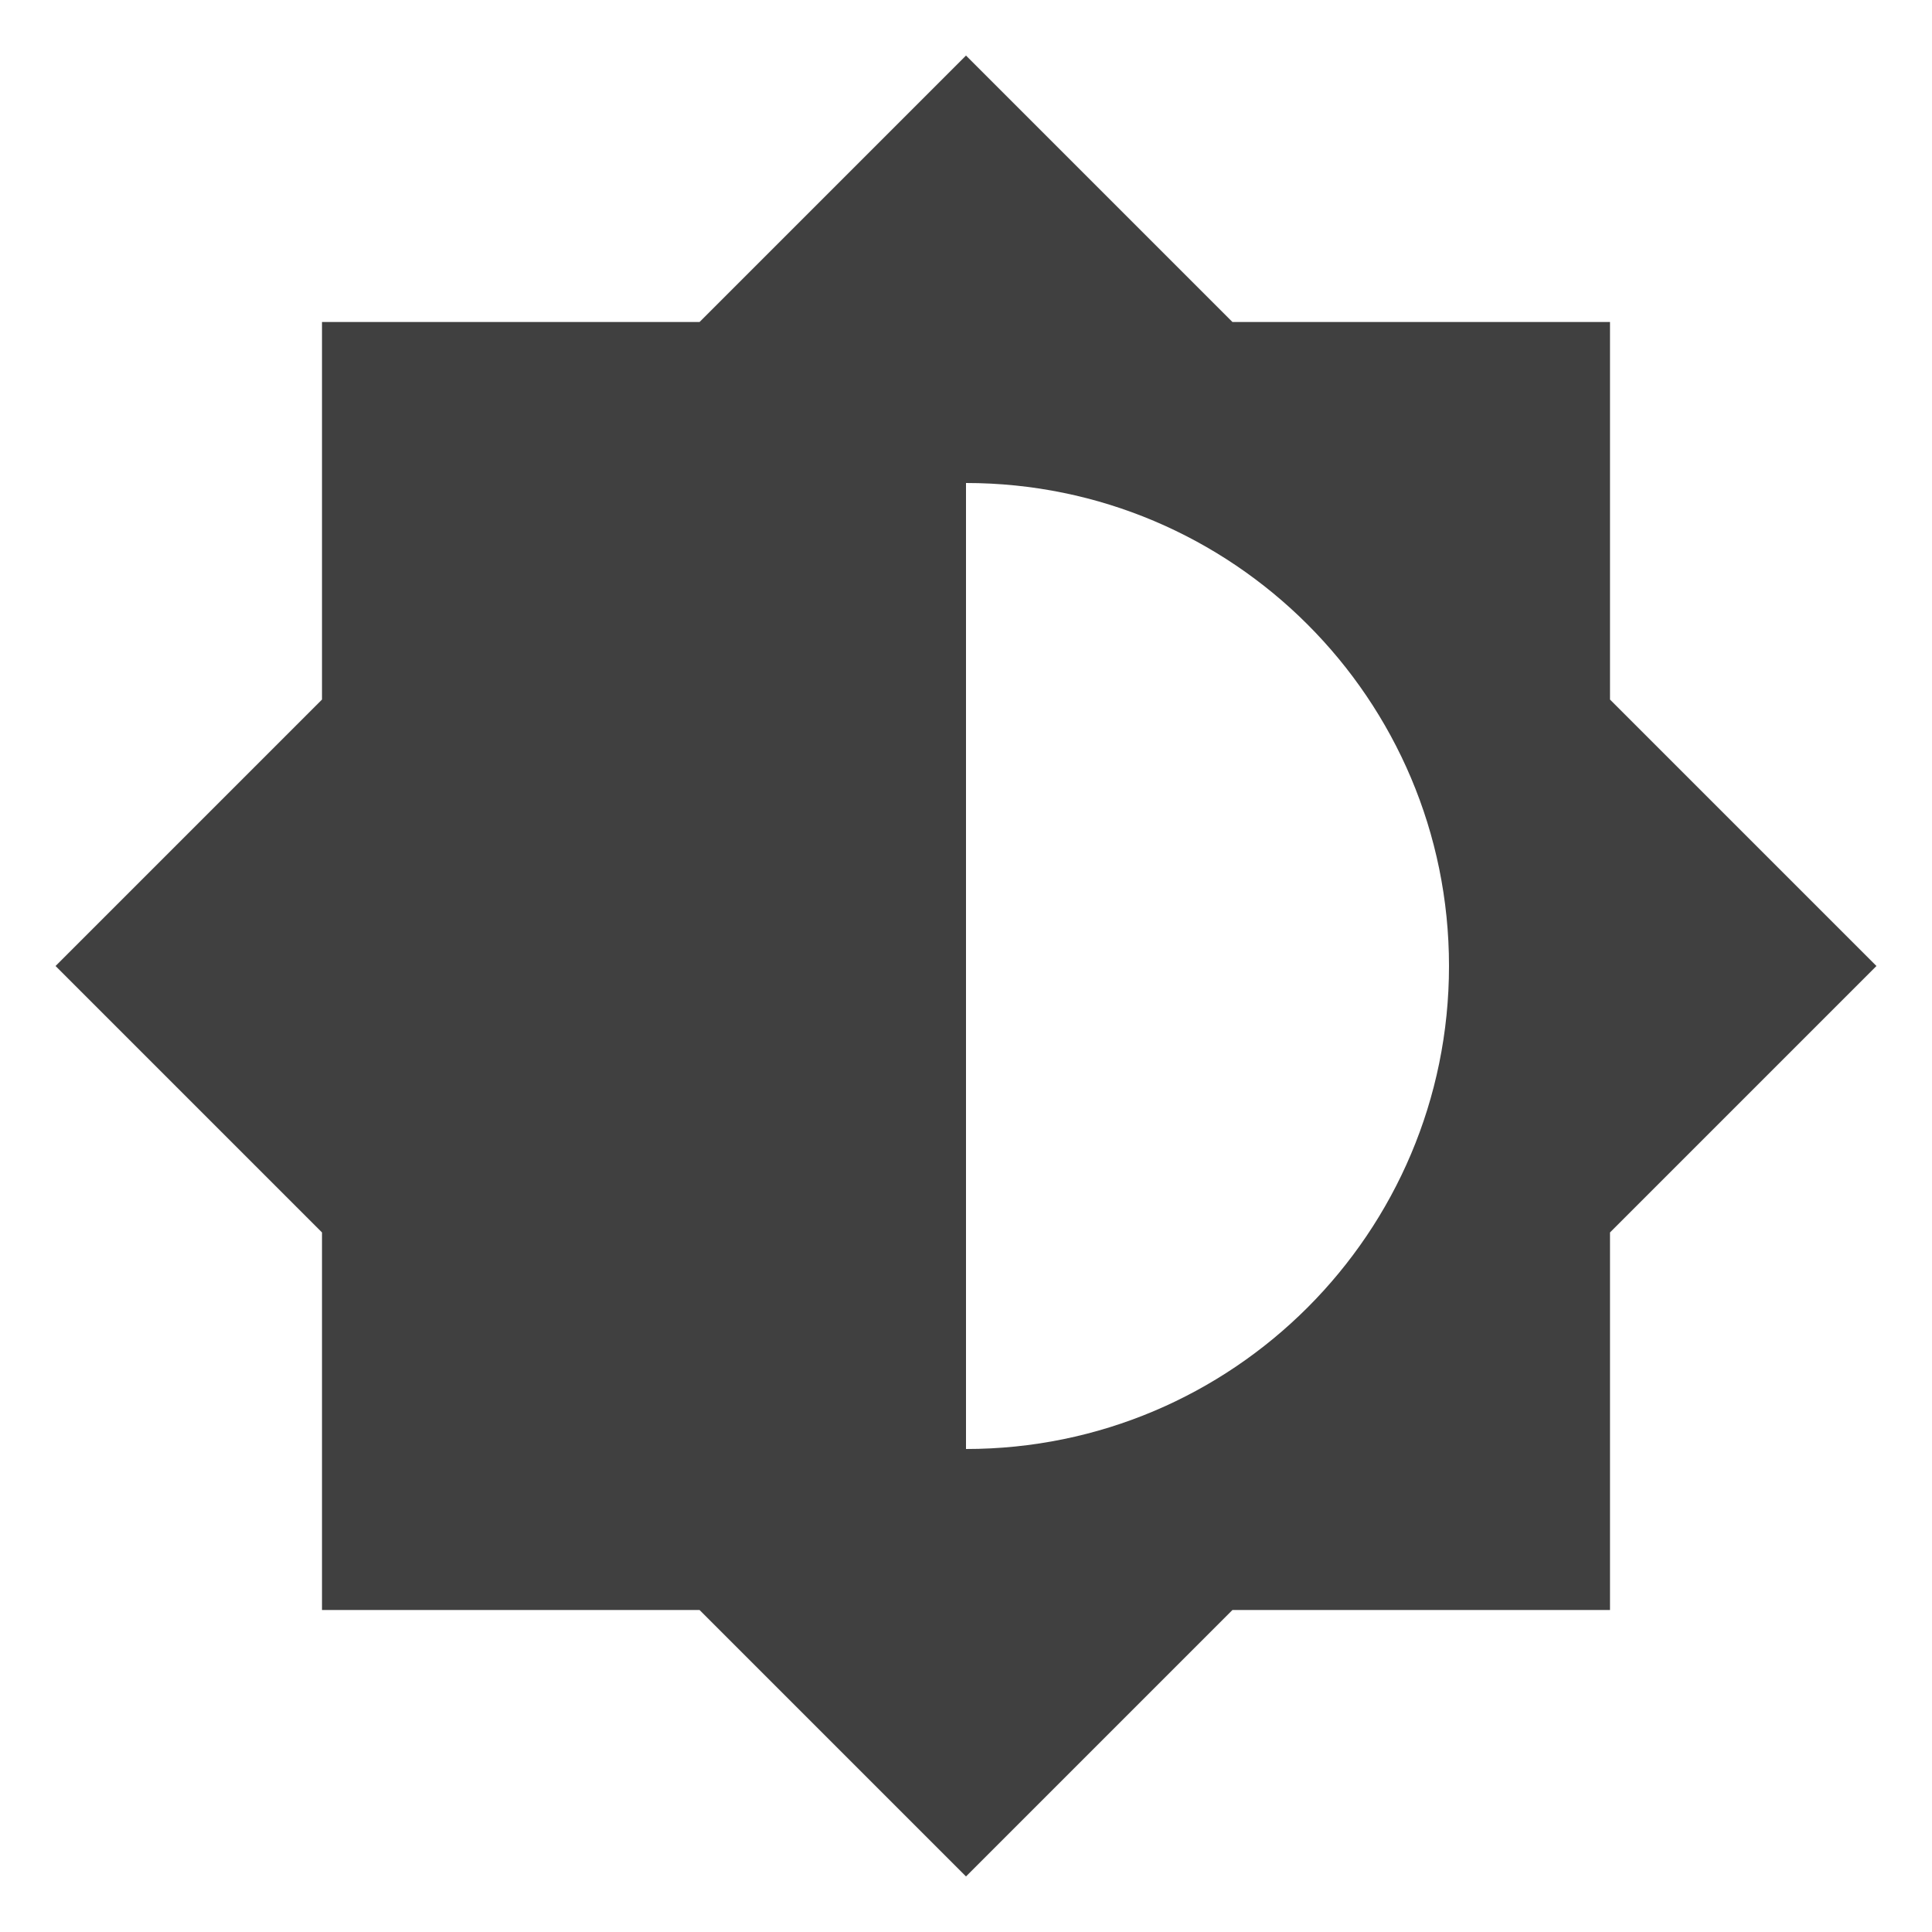
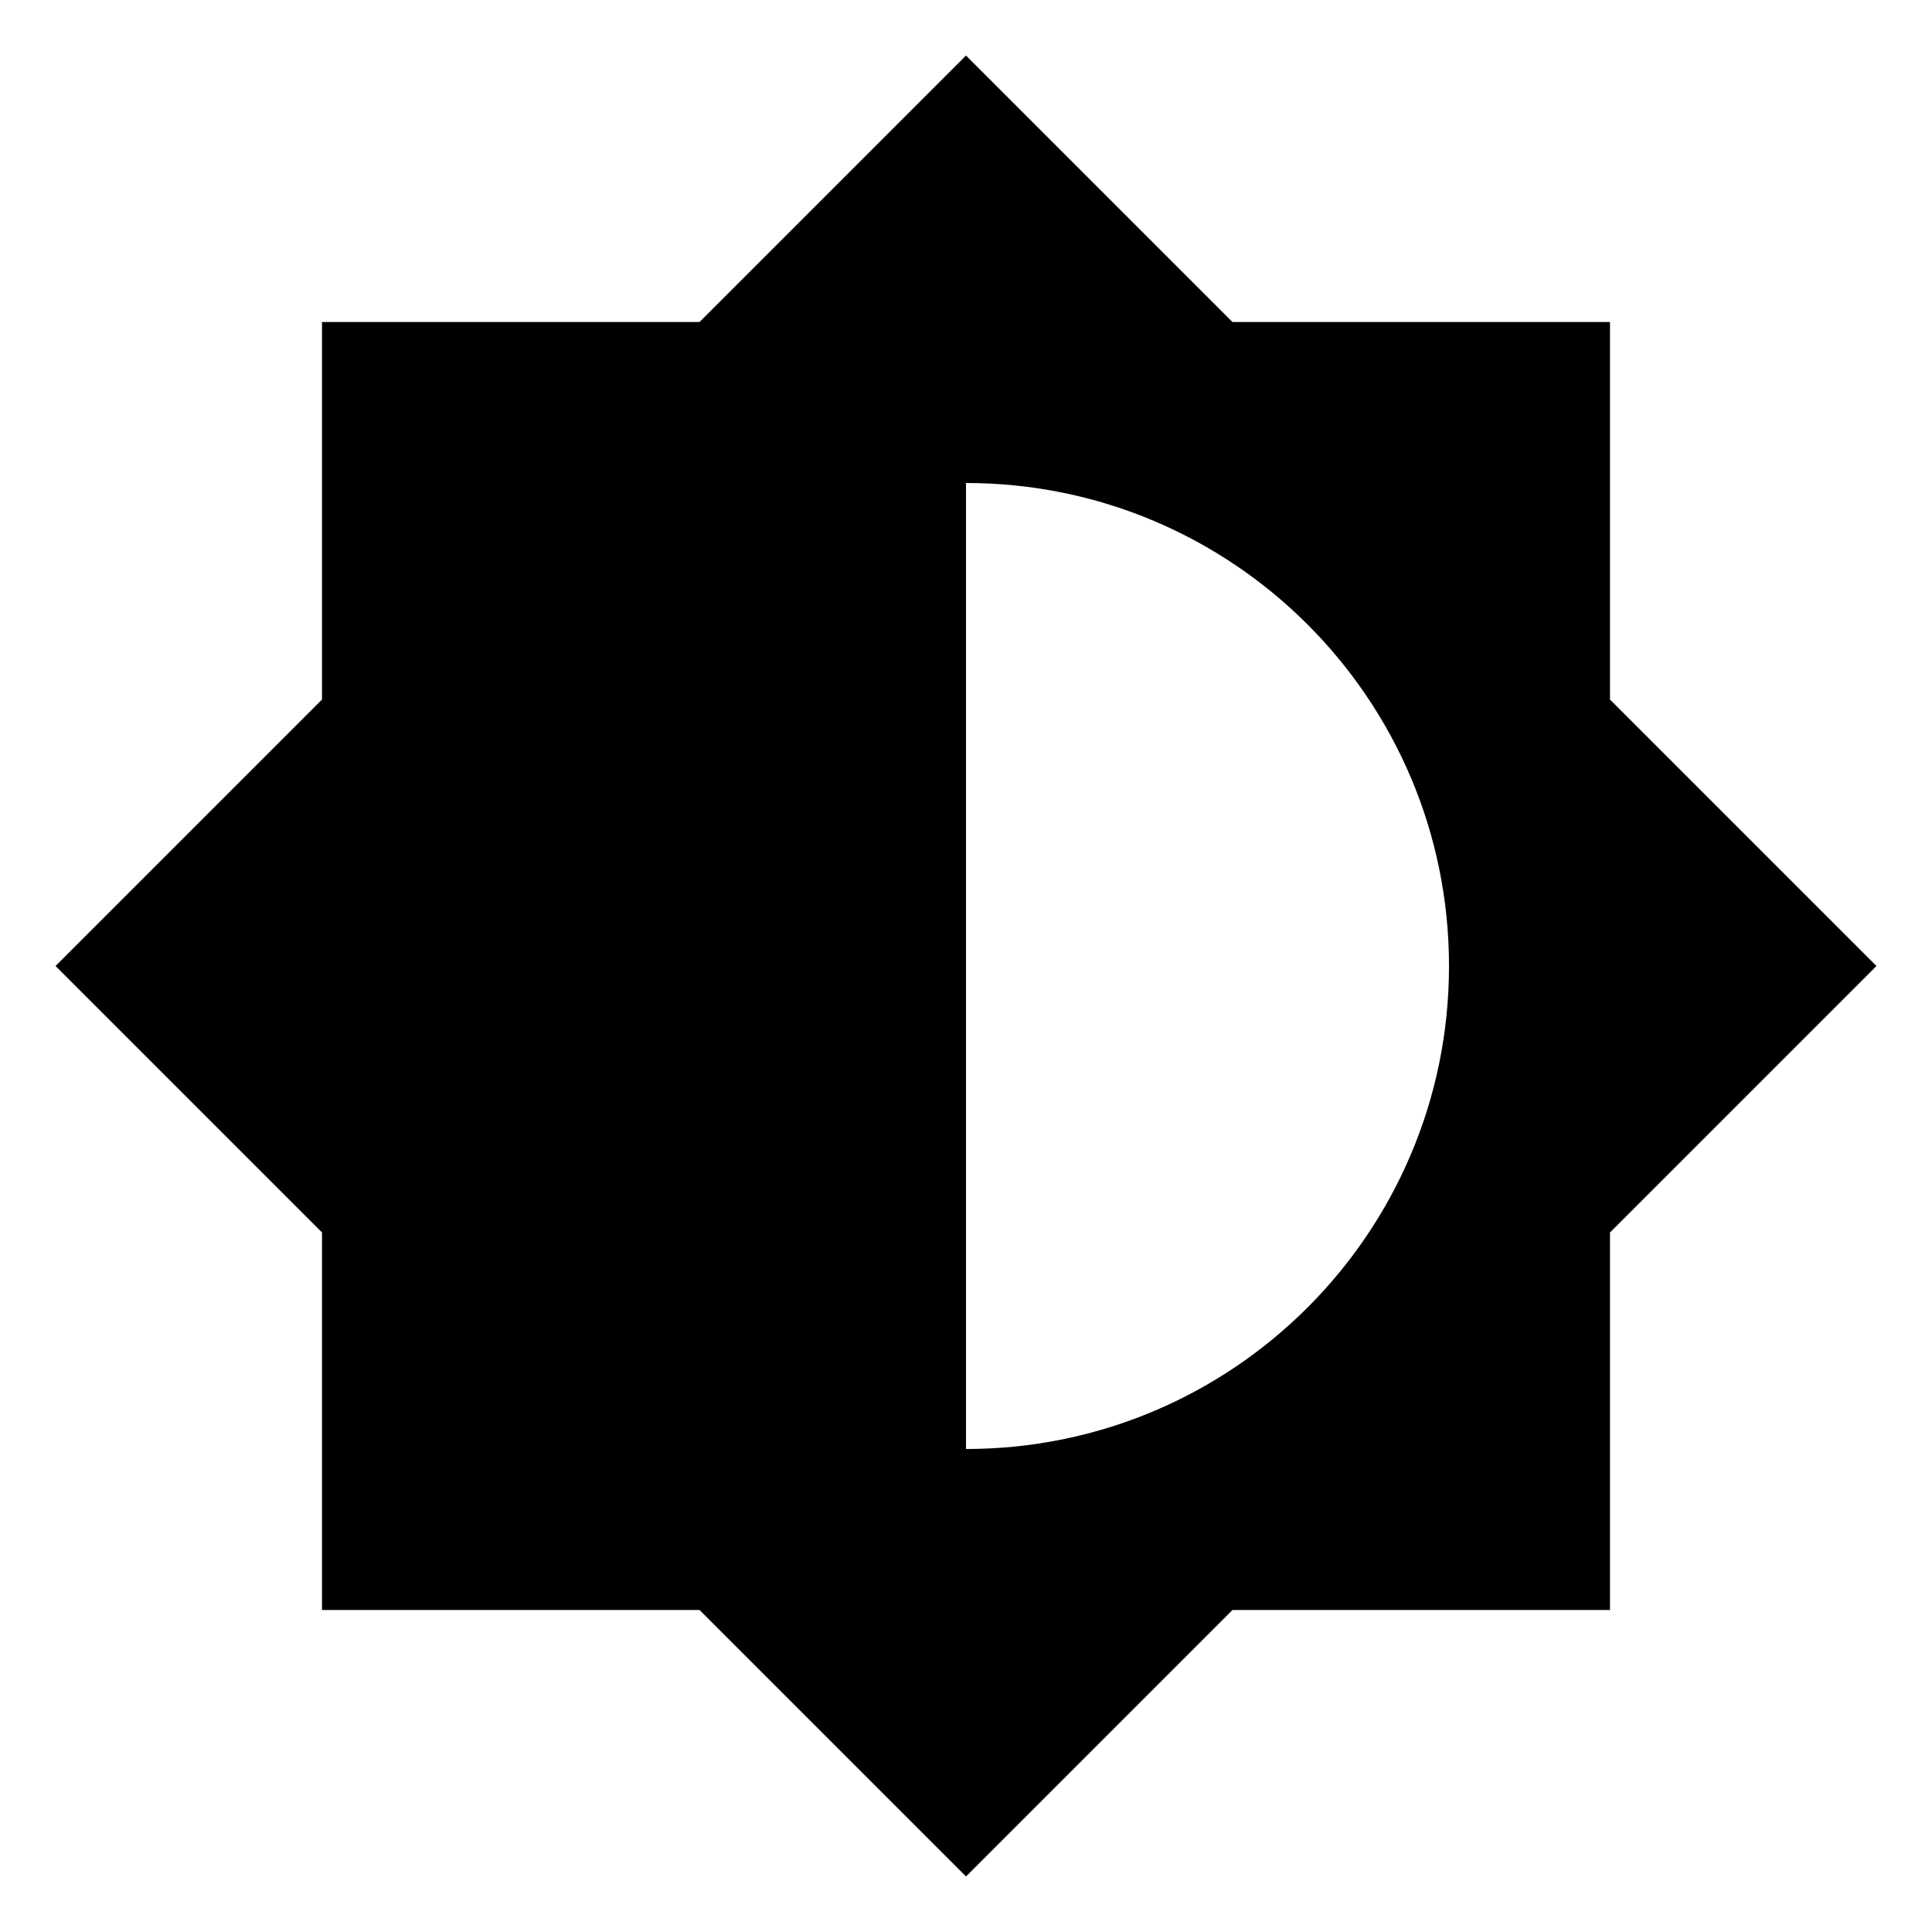
<svg xmlns="http://www.w3.org/2000/svg" viewBox="0 0 24 24">
-   <path fill="#404040" d="M12,18V6A6,6 0 0,1 18,12A6,6 0 0,1 12,18M20,15.31L23.31,12L20,8.69V4H15.31L12,0.69L8.69,4H4V8.69L0.69,12L4,15.31V20H8.69L12,23.31L15.31,20H20V15.31Z" />
+   <path fill="#000000" d="M12,18V6A6,6 0 0,1 18,12A6,6 0 0,1 12,18M20,15.31L23.31,12L20,8.69V4H15.31L12,0.69L8.69,4H4V8.69L0.69,12L4,15.31V20H8.69L12,23.31L15.31,20H20V15.31Z" />
</svg>
